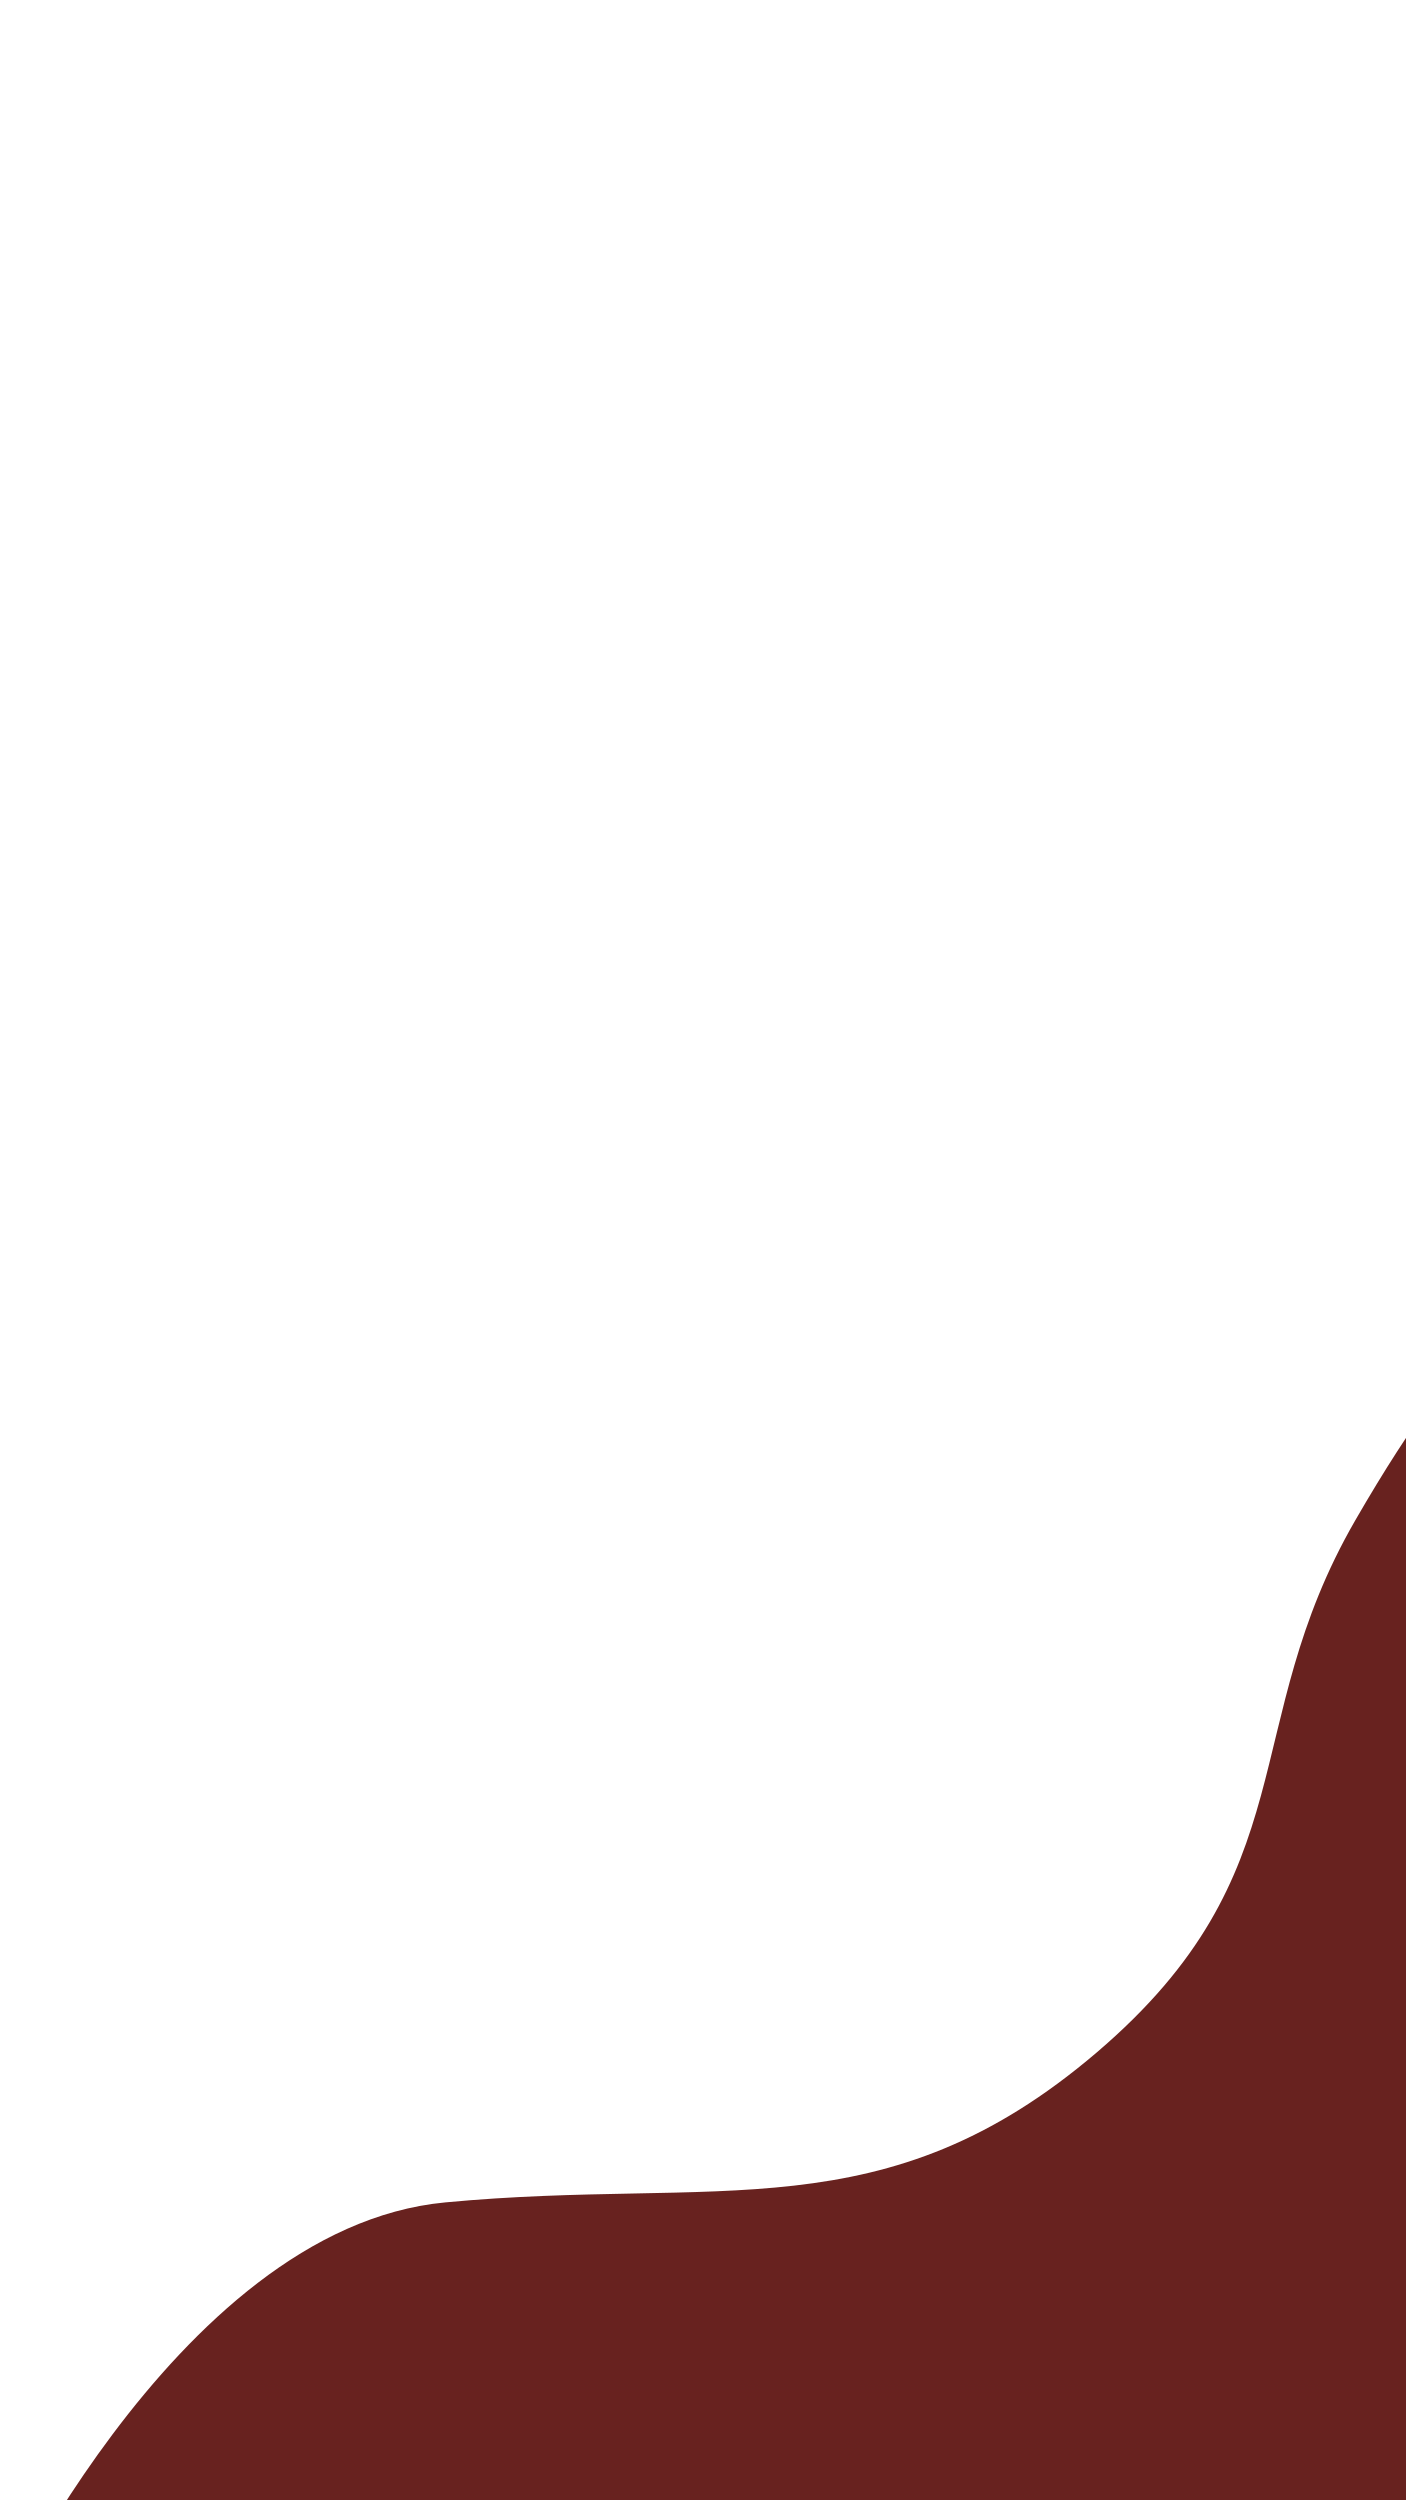
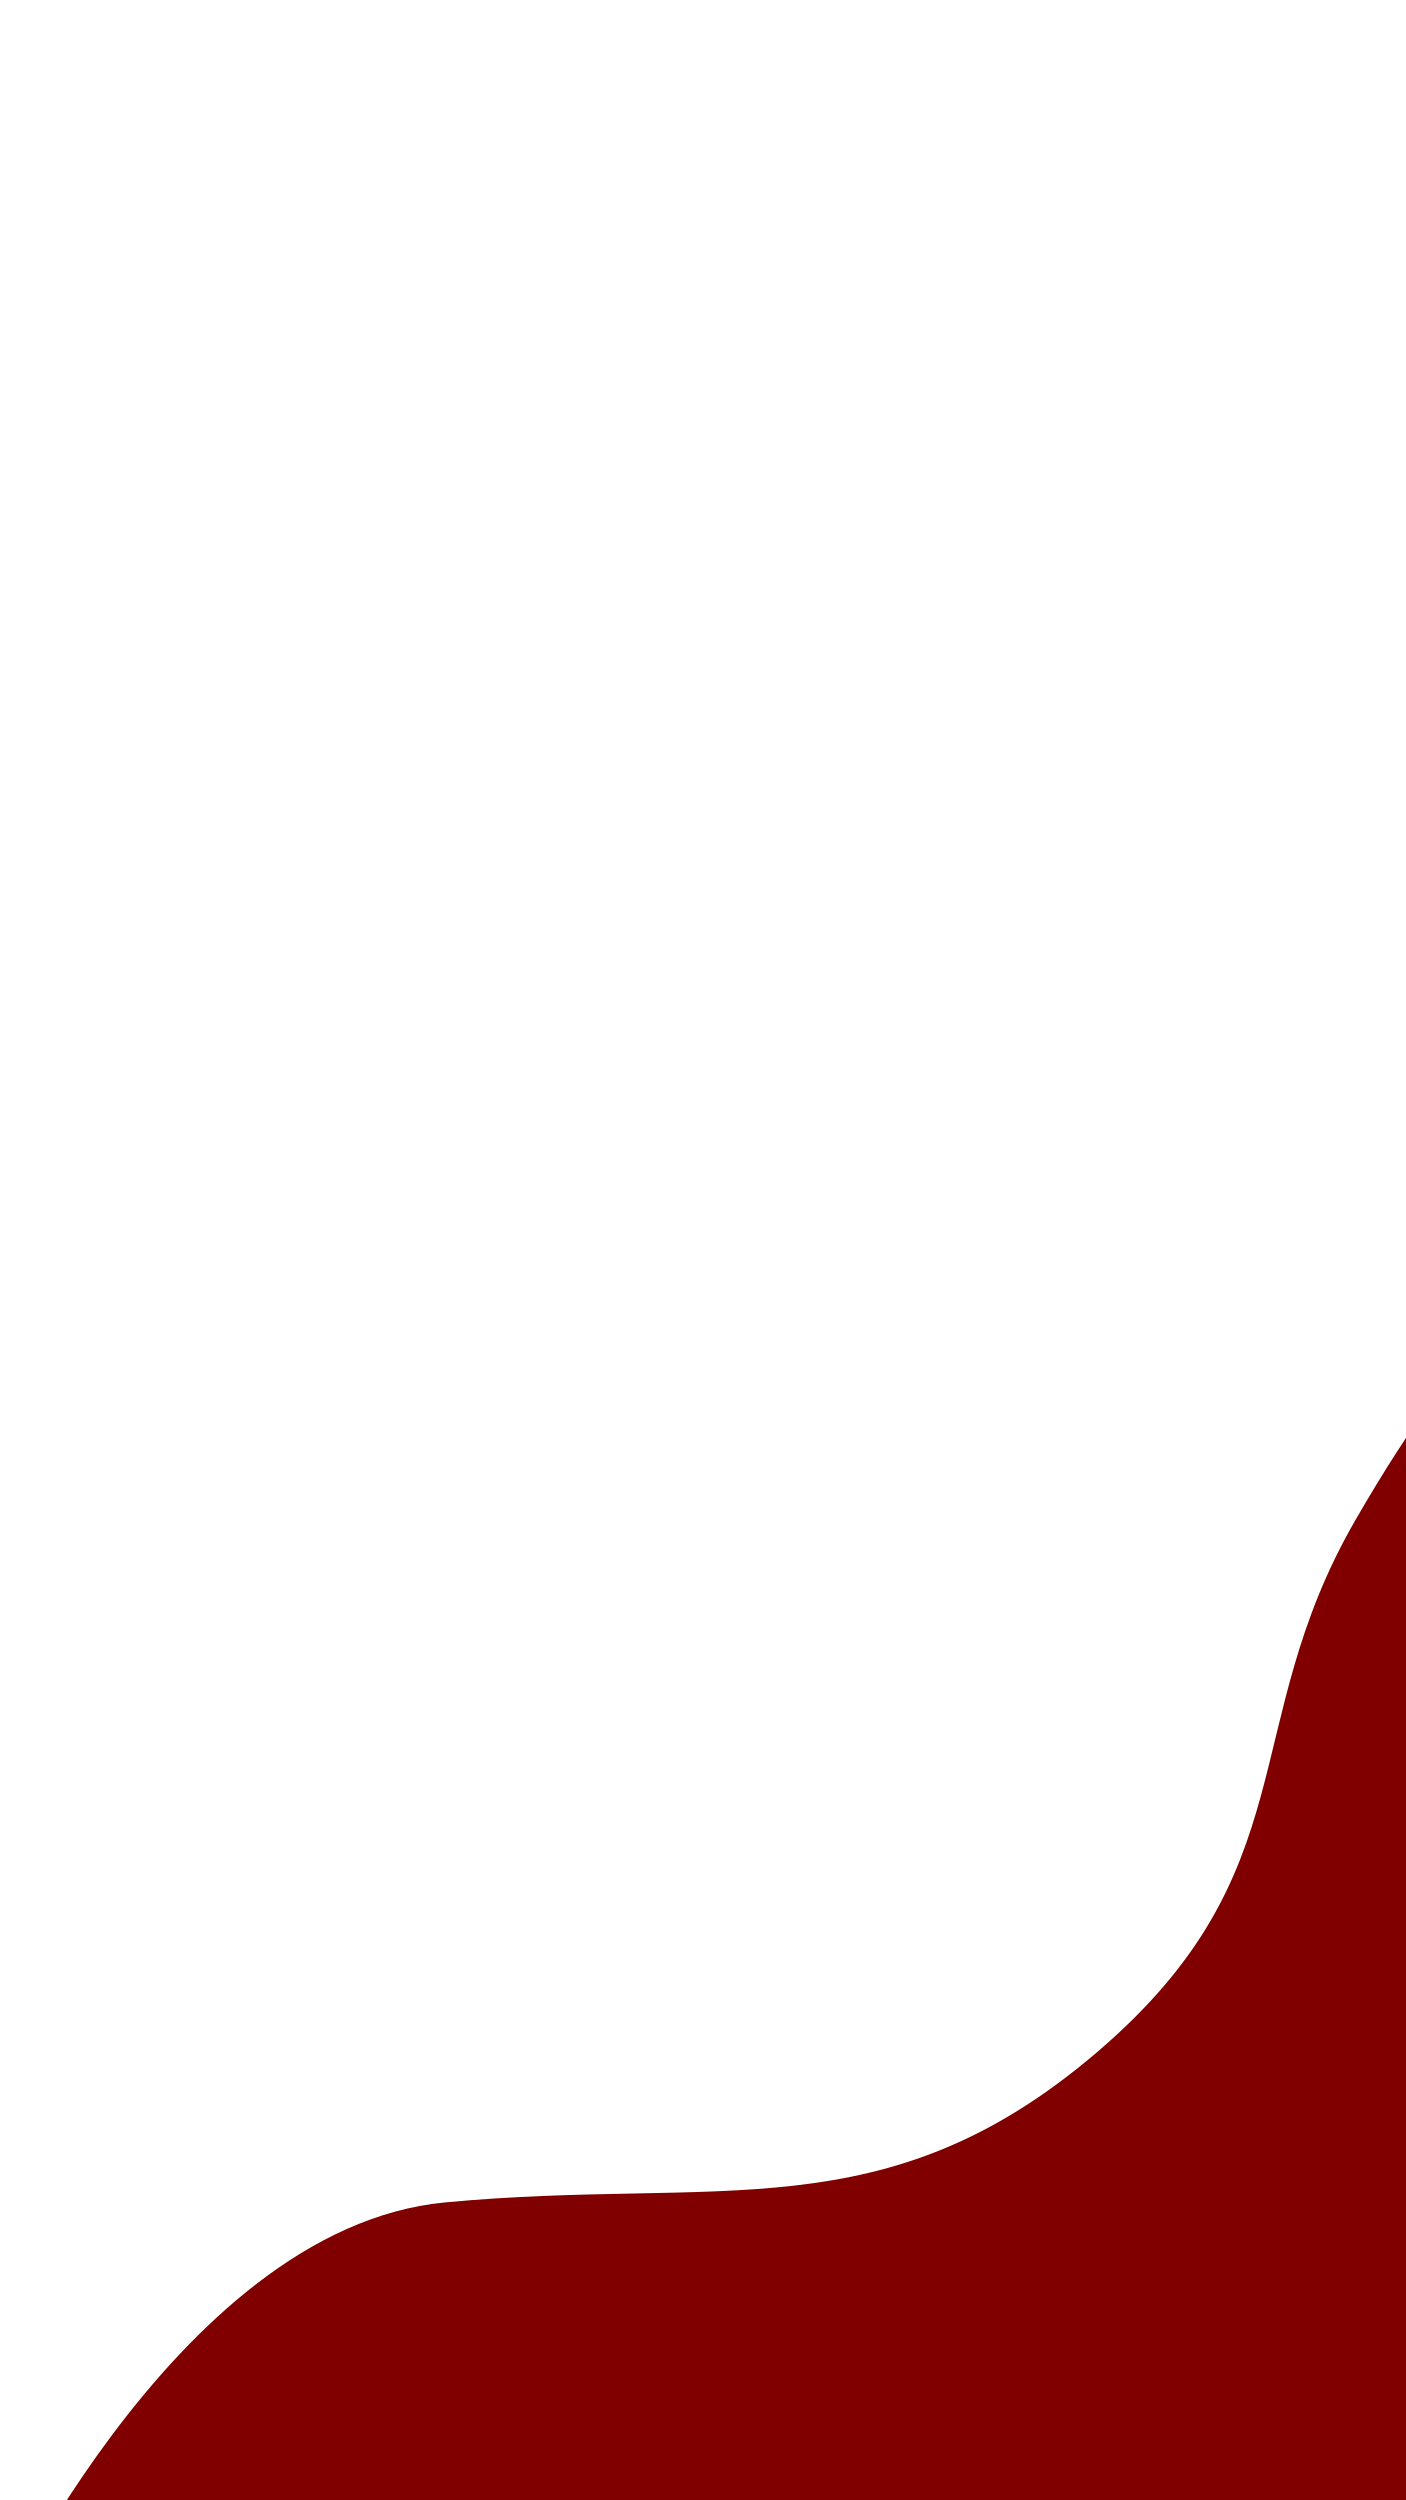
<svg xmlns="http://www.w3.org/2000/svg" version="1.1" id="Layer_1" x="0px" y="0px" viewBox="0 0 375 667" style="enable-background:new 0 0 375 667;" xml:space="preserve">
  <style type="text/css">
- 	.st0{fill:#68221F;}
+ 	.st0{fill:#800000;}
</style>
-   <path class="st0" d="M-4,706.2c0,0,49.8-111.7,122.8-118.6c73.1-6.9,117.2,8.3,173.8-40s37.2-86.9,69-142s45.5-56.5,49.6-56.5  s77.2,74.5,77.2,74.5l-31.7,244.1c0,0-16.5,53.8-19.3,59.3c-2.8,5.5-124.1,15.2-124.1,15.2L-4,706.2z" />
+   <path class="st0" d="M-4,706.2c0,0,49.8-111.7,122.8-118.6c73.1-6.9,117.2,8.3,173.8-40s37.2-86.9,69-142s45.5-56.5,49.6-56.5  s77.2,74.5,77.2,74.5l-31.7,244.1c0,0-16.5,53.8-19.3,59.3s-124.1,15.2-124.1,15.2L-4,706.2z" />
</svg>
